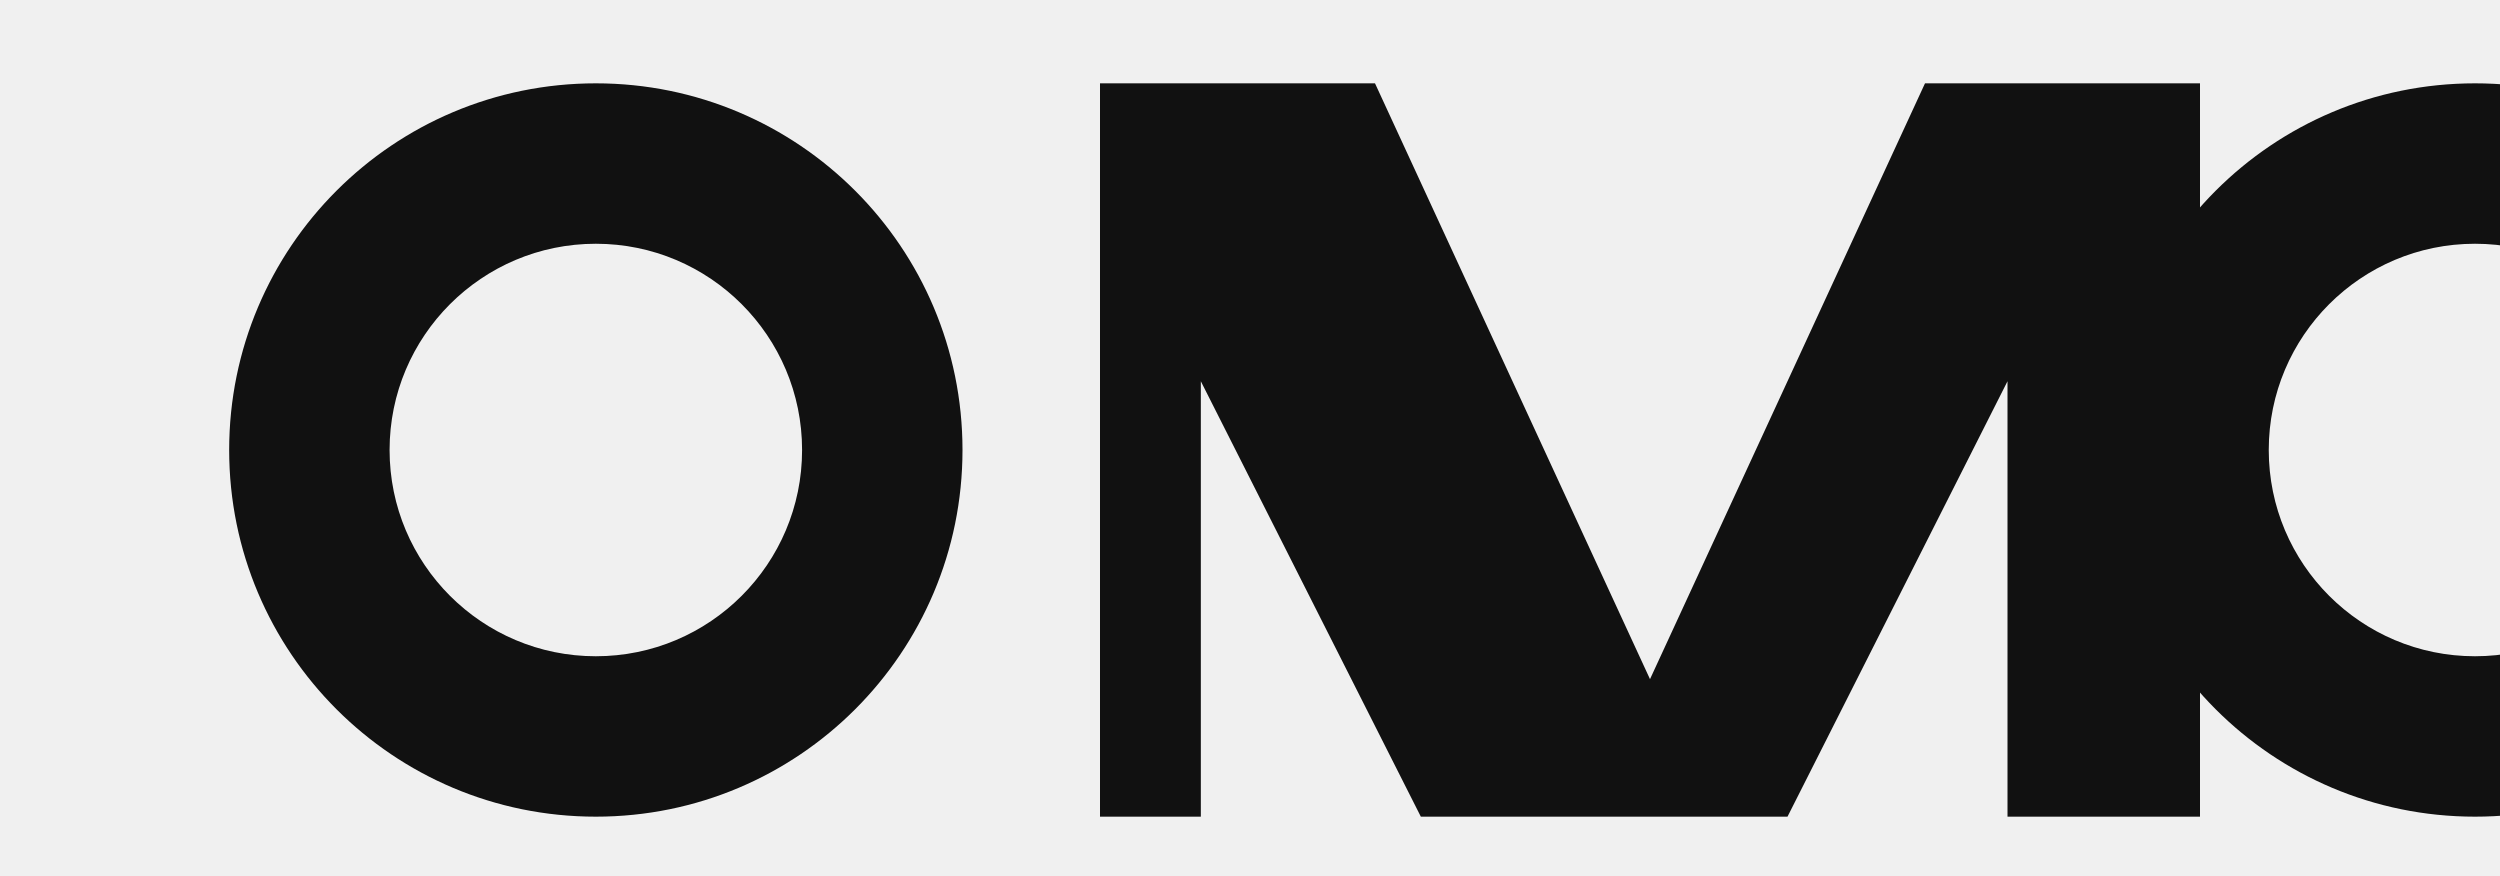
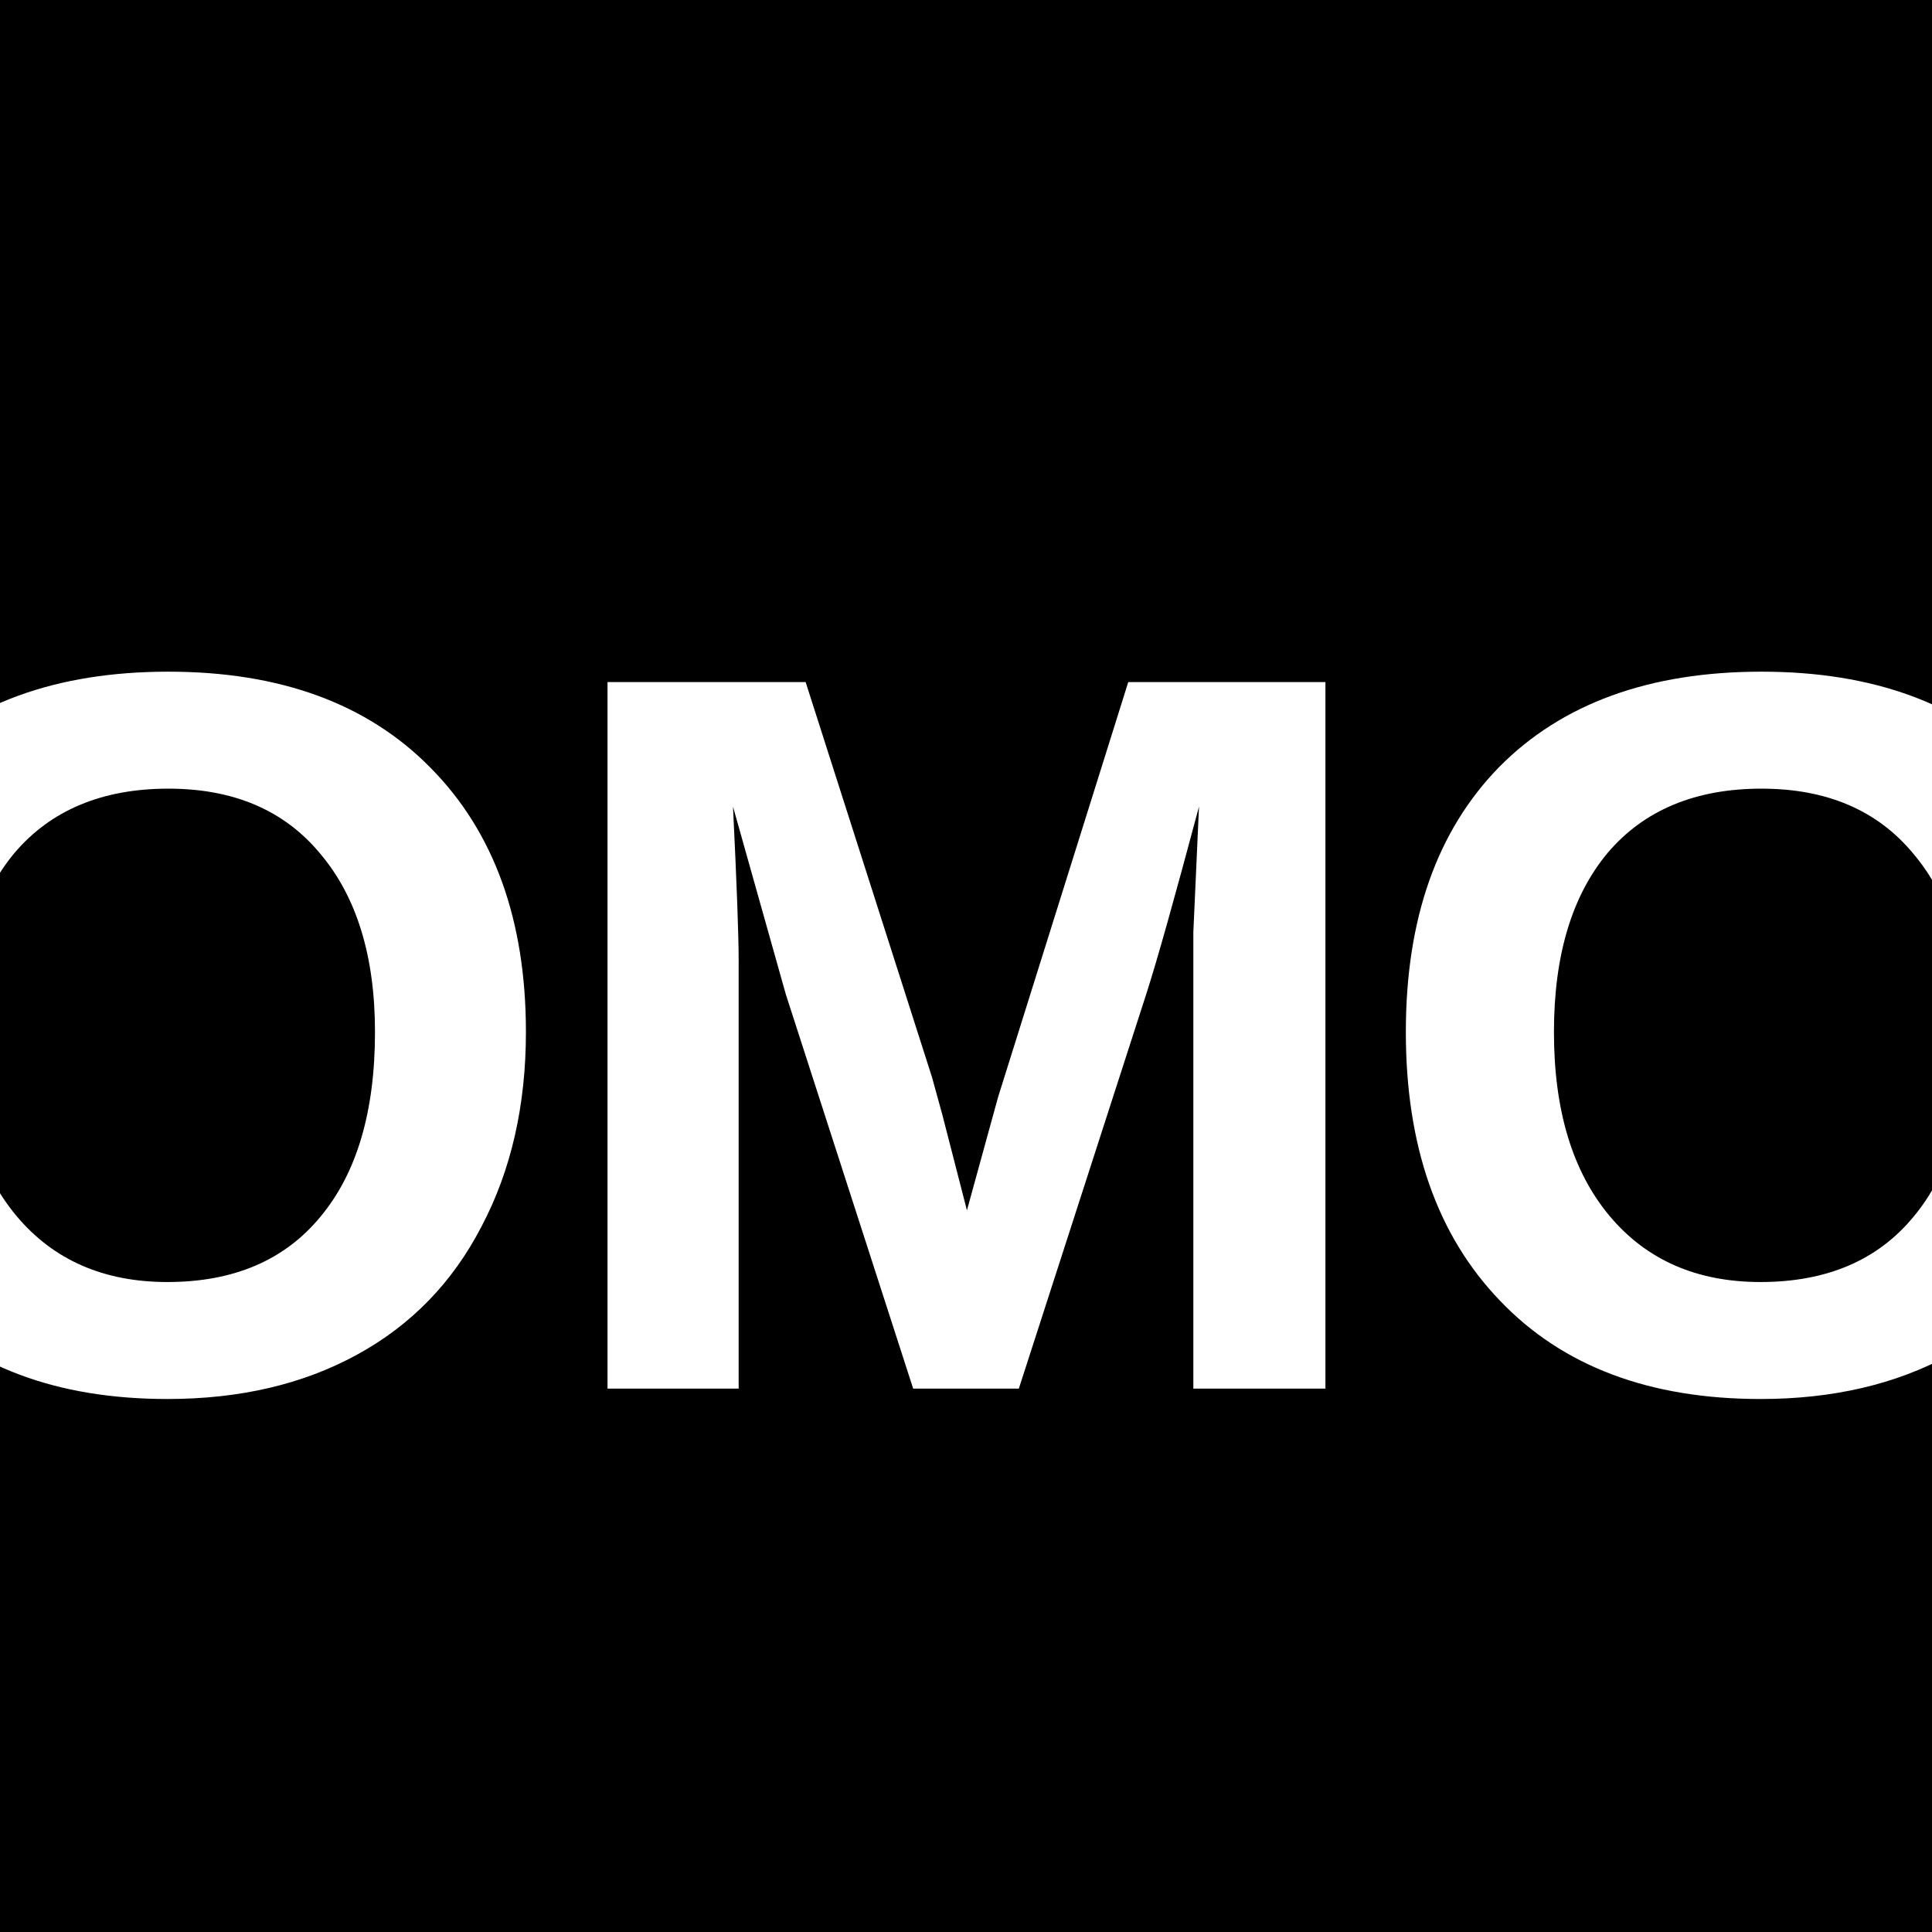
- <svg xmlns="http://www.w3.org/2000/svg" viewBox="0 0 1200 420" role="img" aria-label="OMO logo favicon">
-   <defs>
-     <style>
-       .t { fill: #111111; }
-     </style>
-   </defs>
-   <rect width="1200" height="420" fill="none" />
-   <g transform="translate(110,40) scale(1.1)">
-     <path class="t" d="M160 0C71.6 0 0 71.6 0 160s71.6 160 160 160 160-71.6 160-160S248.4 0 160 0zm0 250c-49.7 0-90-40.3-90-90s40.3-90 90-90 90 40.3 90 90-40.3 90-90 90z" />
-     <path class="t" d="M380 0h120l120 260L740 0h120v320H776V130L680 320H520L424 130v190H380V0z" />
-     <path class="t" d="M980 0C891.6 0 820 71.6 820 160s71.6 160 160 160 160-71.6 160-160S1068.4 0 980 0zm0 250c-49.7 0-90-40.3-90-90s40.3-90 90-90 90 40.3 90 90-40.3 90-90 90z" />
-   </g>
+ <svg xmlns="http://www.w3.org/2000/svg" width="32" height="32" viewBox="0 0 32 32">
+   <rect width="32" height="32" fill="#000000" />
+   <text x="16" y="23" text-anchor="middle" font-family="Arial Black, Arial, sans-serif" font-weight="900" font-size="17" fill="#ffffff" letter-spacing="-0.5">OMO</text>
</svg>
